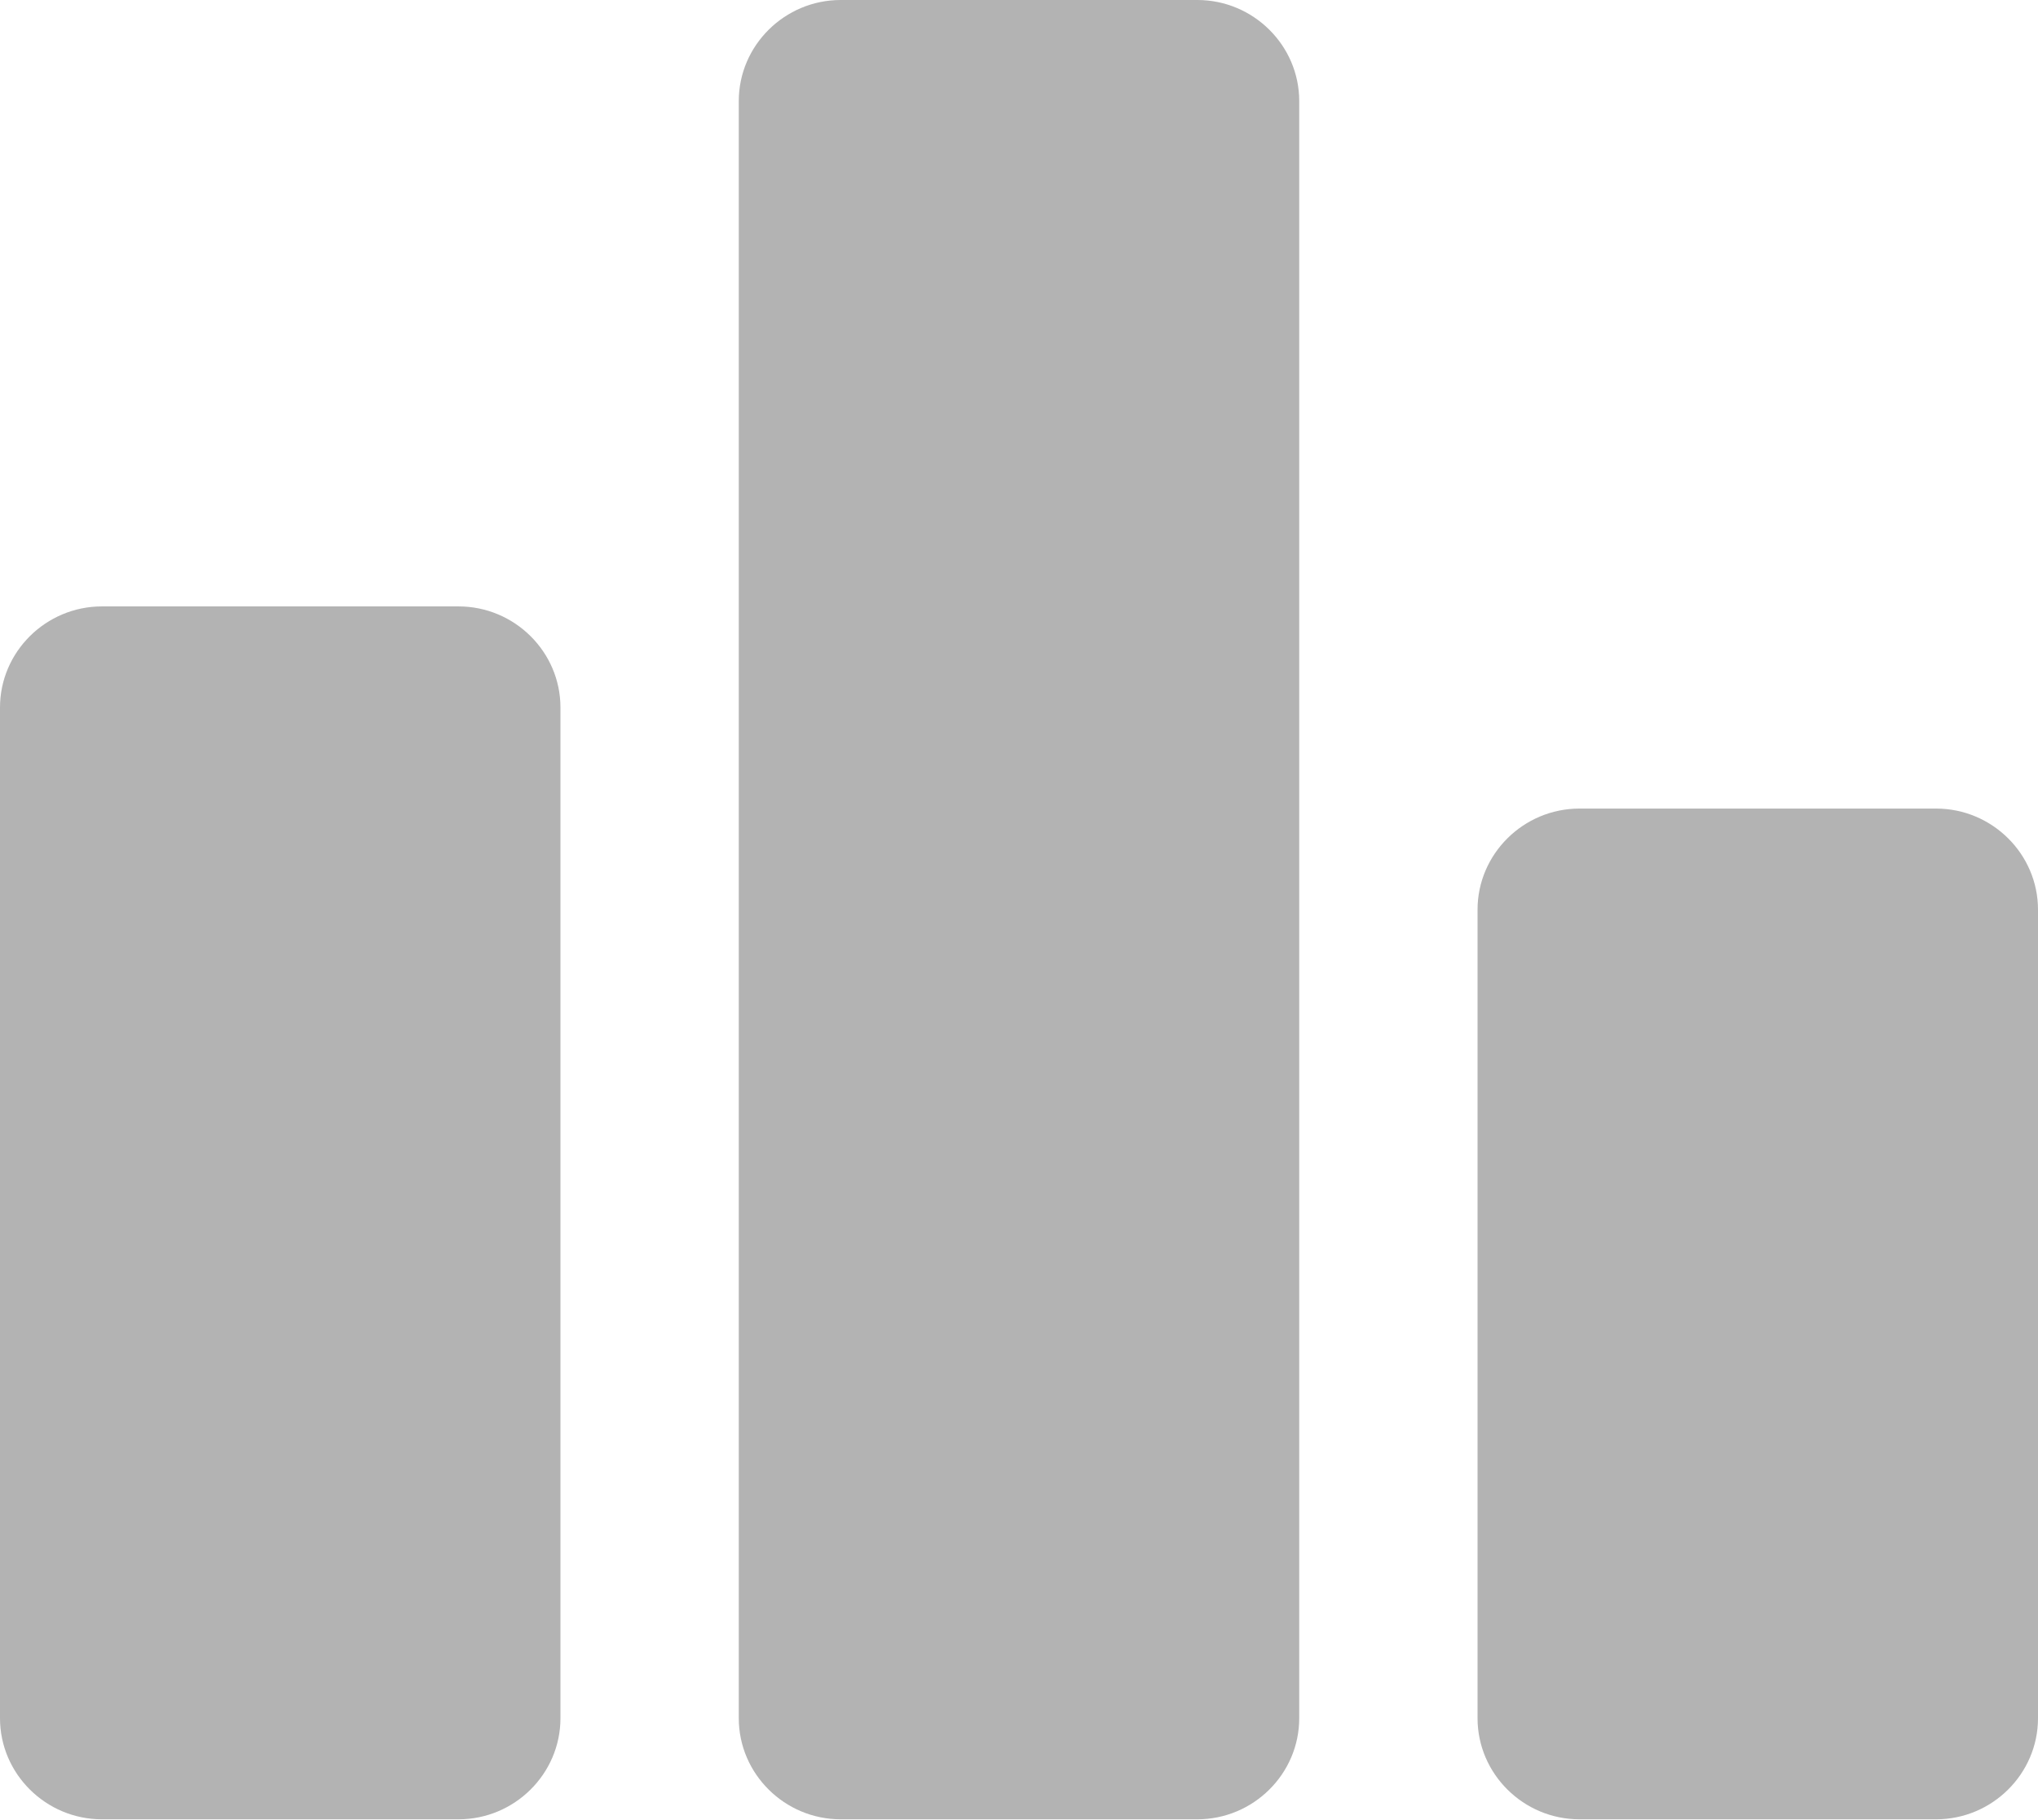
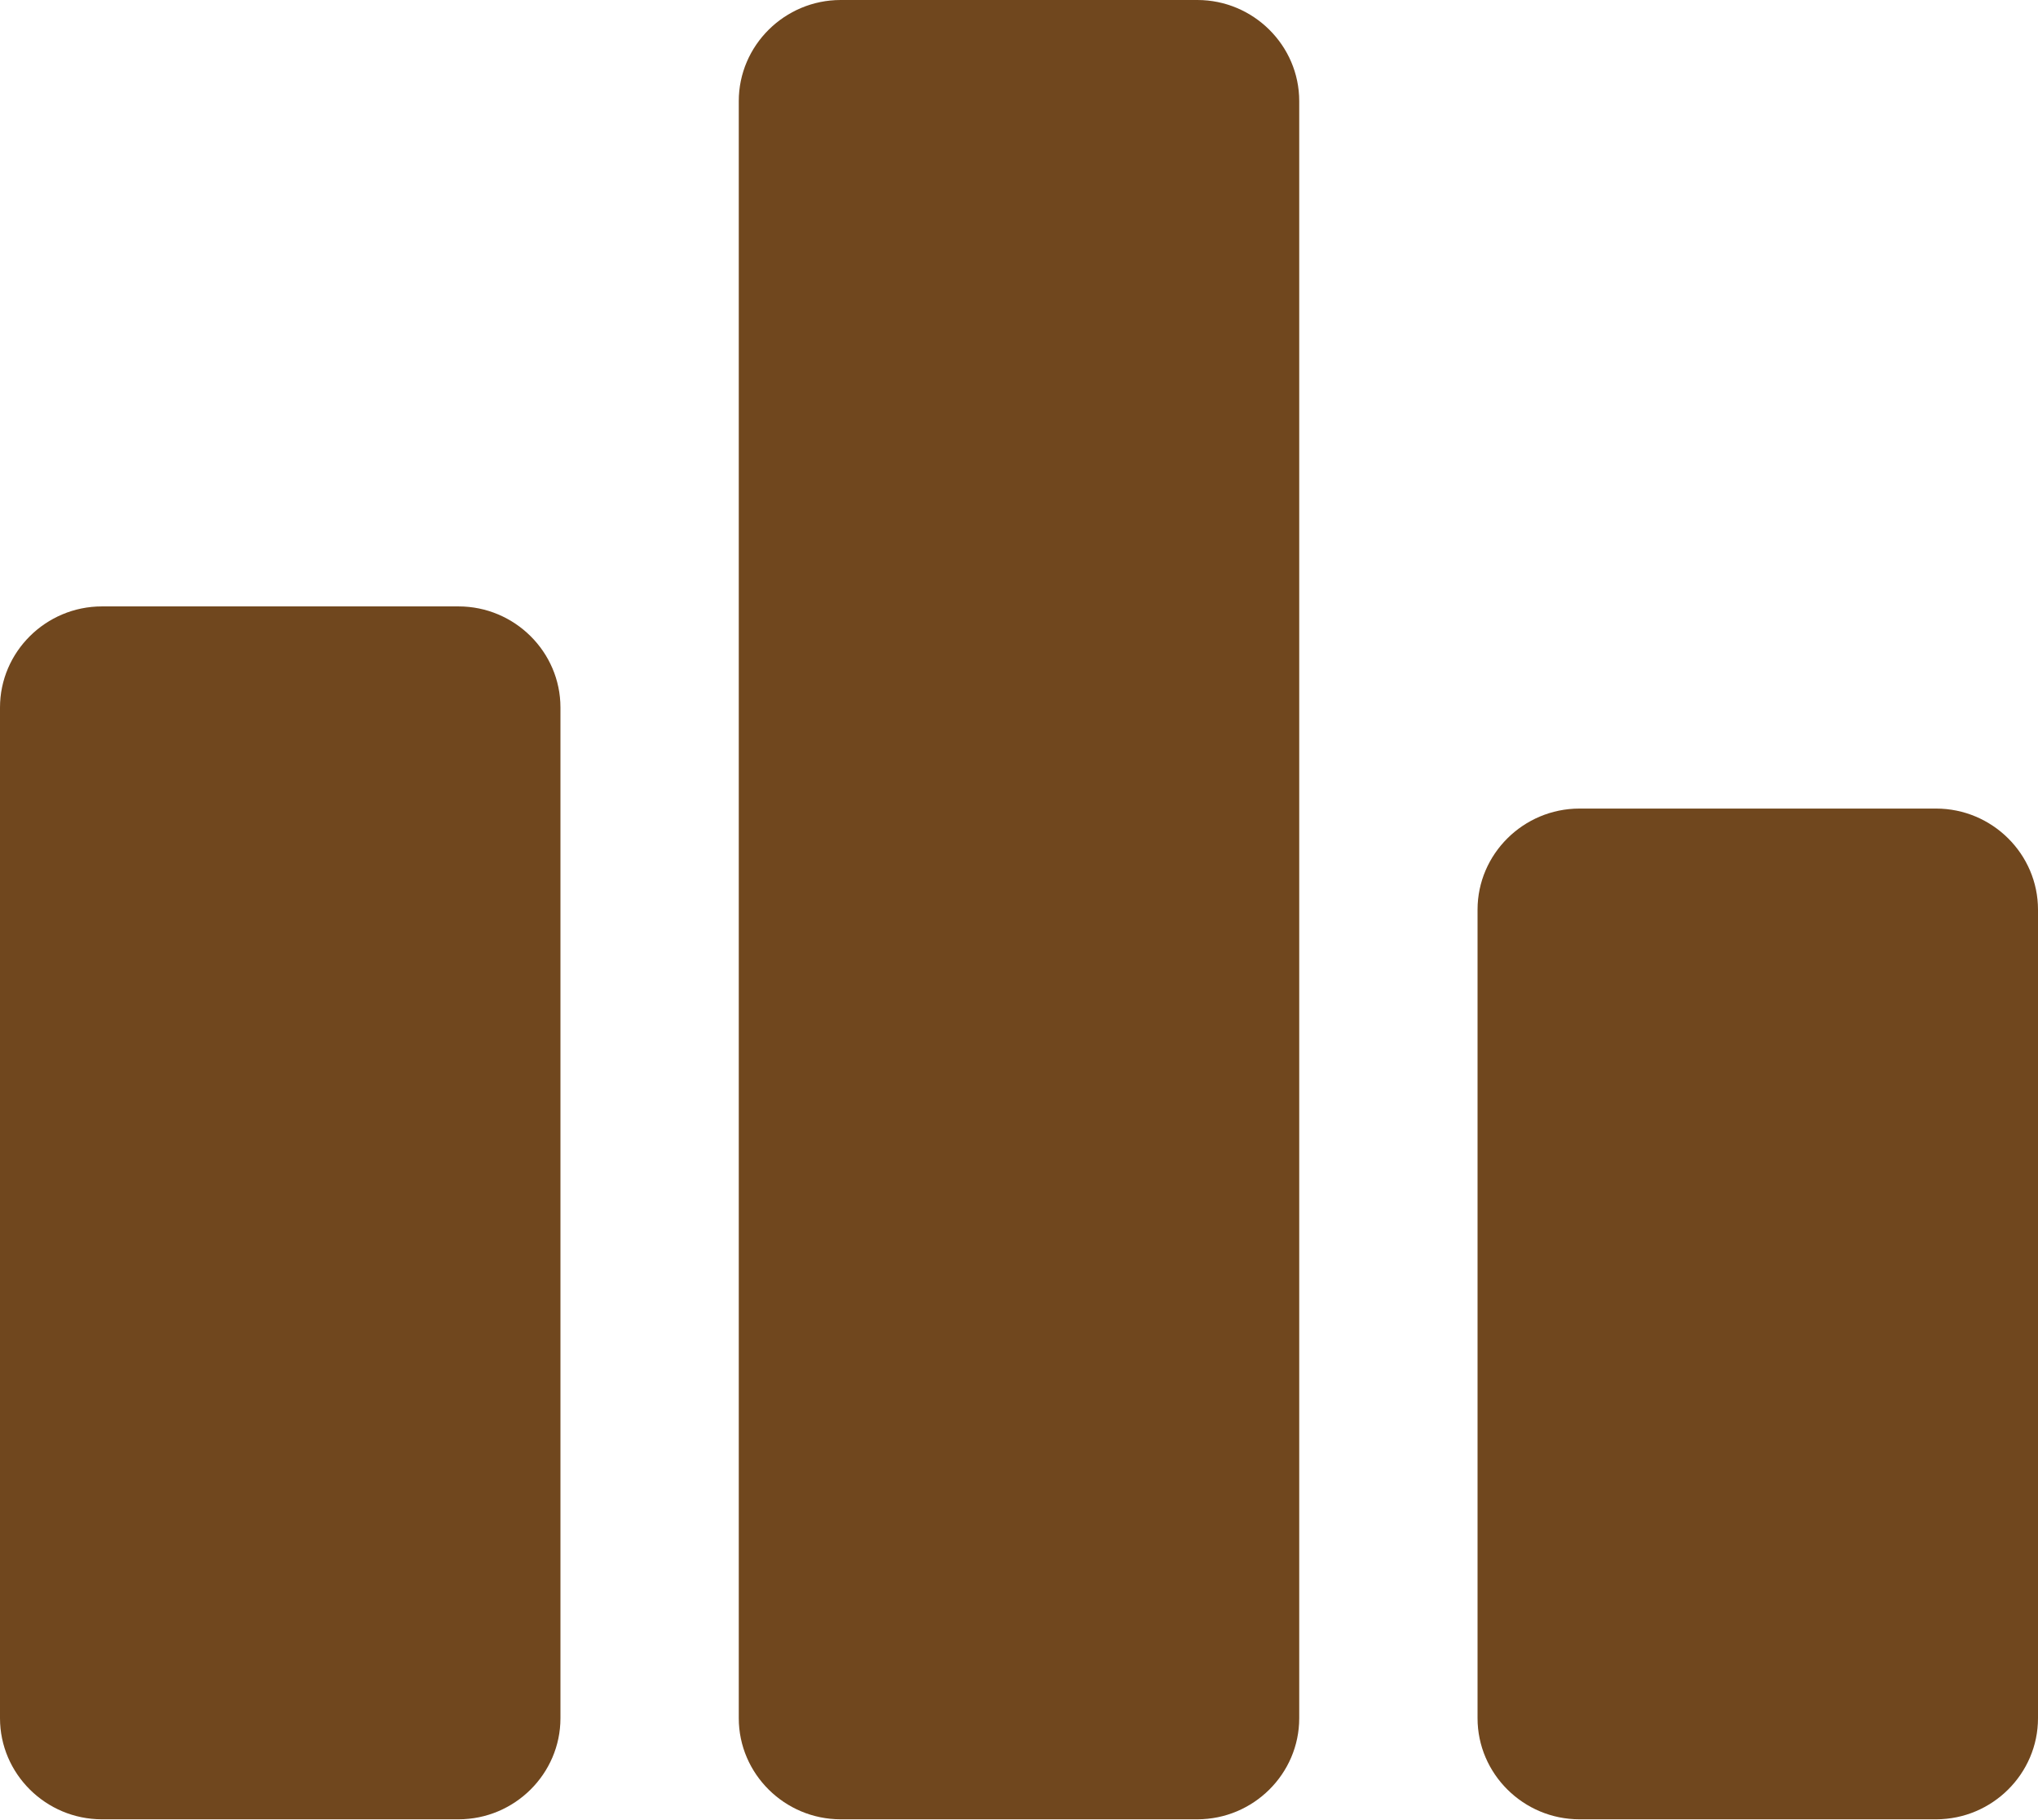
<svg xmlns="http://www.w3.org/2000/svg" width="28" height="25" viewBox="0 0 28 25" fill="none">
-   <path d="M6.3 25H1.4C0.63 25 0 24.375 0 23.611V9.722C0 8.958 0.63 8.333 1.4 8.333H6.3C7.07 8.333 7.7 8.958 7.7 9.722V23.611C7.7 24.375 7.07 25 6.3 25ZM16.45 0H11.55C10.78 0 10.15 0.625 10.15 1.389V23.611C10.15 24.375 10.78 25 11.55 25H16.45C17.22 25 17.85 24.375 17.85 23.611V1.389C17.85 0.625 17.22 0 16.45 0ZM26.6 11.111H21.7C20.93 11.111 20.3 11.736 20.3 12.5V23.611C20.3 24.375 20.93 25 21.7 25H26.6C27.37 25 28 24.375 28 23.611V12.5C28 11.736 27.37 11.111 26.6 11.111Z" fill="#B3B3B3" />
+   <path d="M6.3 25H1.4C0.63 25 0 24.375 0 23.611V9.722C0 8.958 0.63 8.333 1.4 8.333H6.3C7.07 8.333 7.7 8.958 7.7 9.722V23.611C7.7 24.375 7.07 25 6.3 25ZM16.45 0H11.55C10.78 0 10.15 0.625 10.15 1.389V23.611C10.15 24.375 10.78 25 11.55 25H16.45C17.22 25 17.85 24.375 17.85 23.611V1.389C17.85 0.625 17.22 0 16.45 0ZM26.6 11.111H21.7C20.93 11.111 20.3 11.736 20.3 12.5V23.611C20.3 24.375 20.93 25 21.7 25H26.6C27.37 25 28 24.375 28 23.611V12.5C28 11.736 27.37 11.111 26.6 11.111Z" fill="#70471E" />
</svg>
